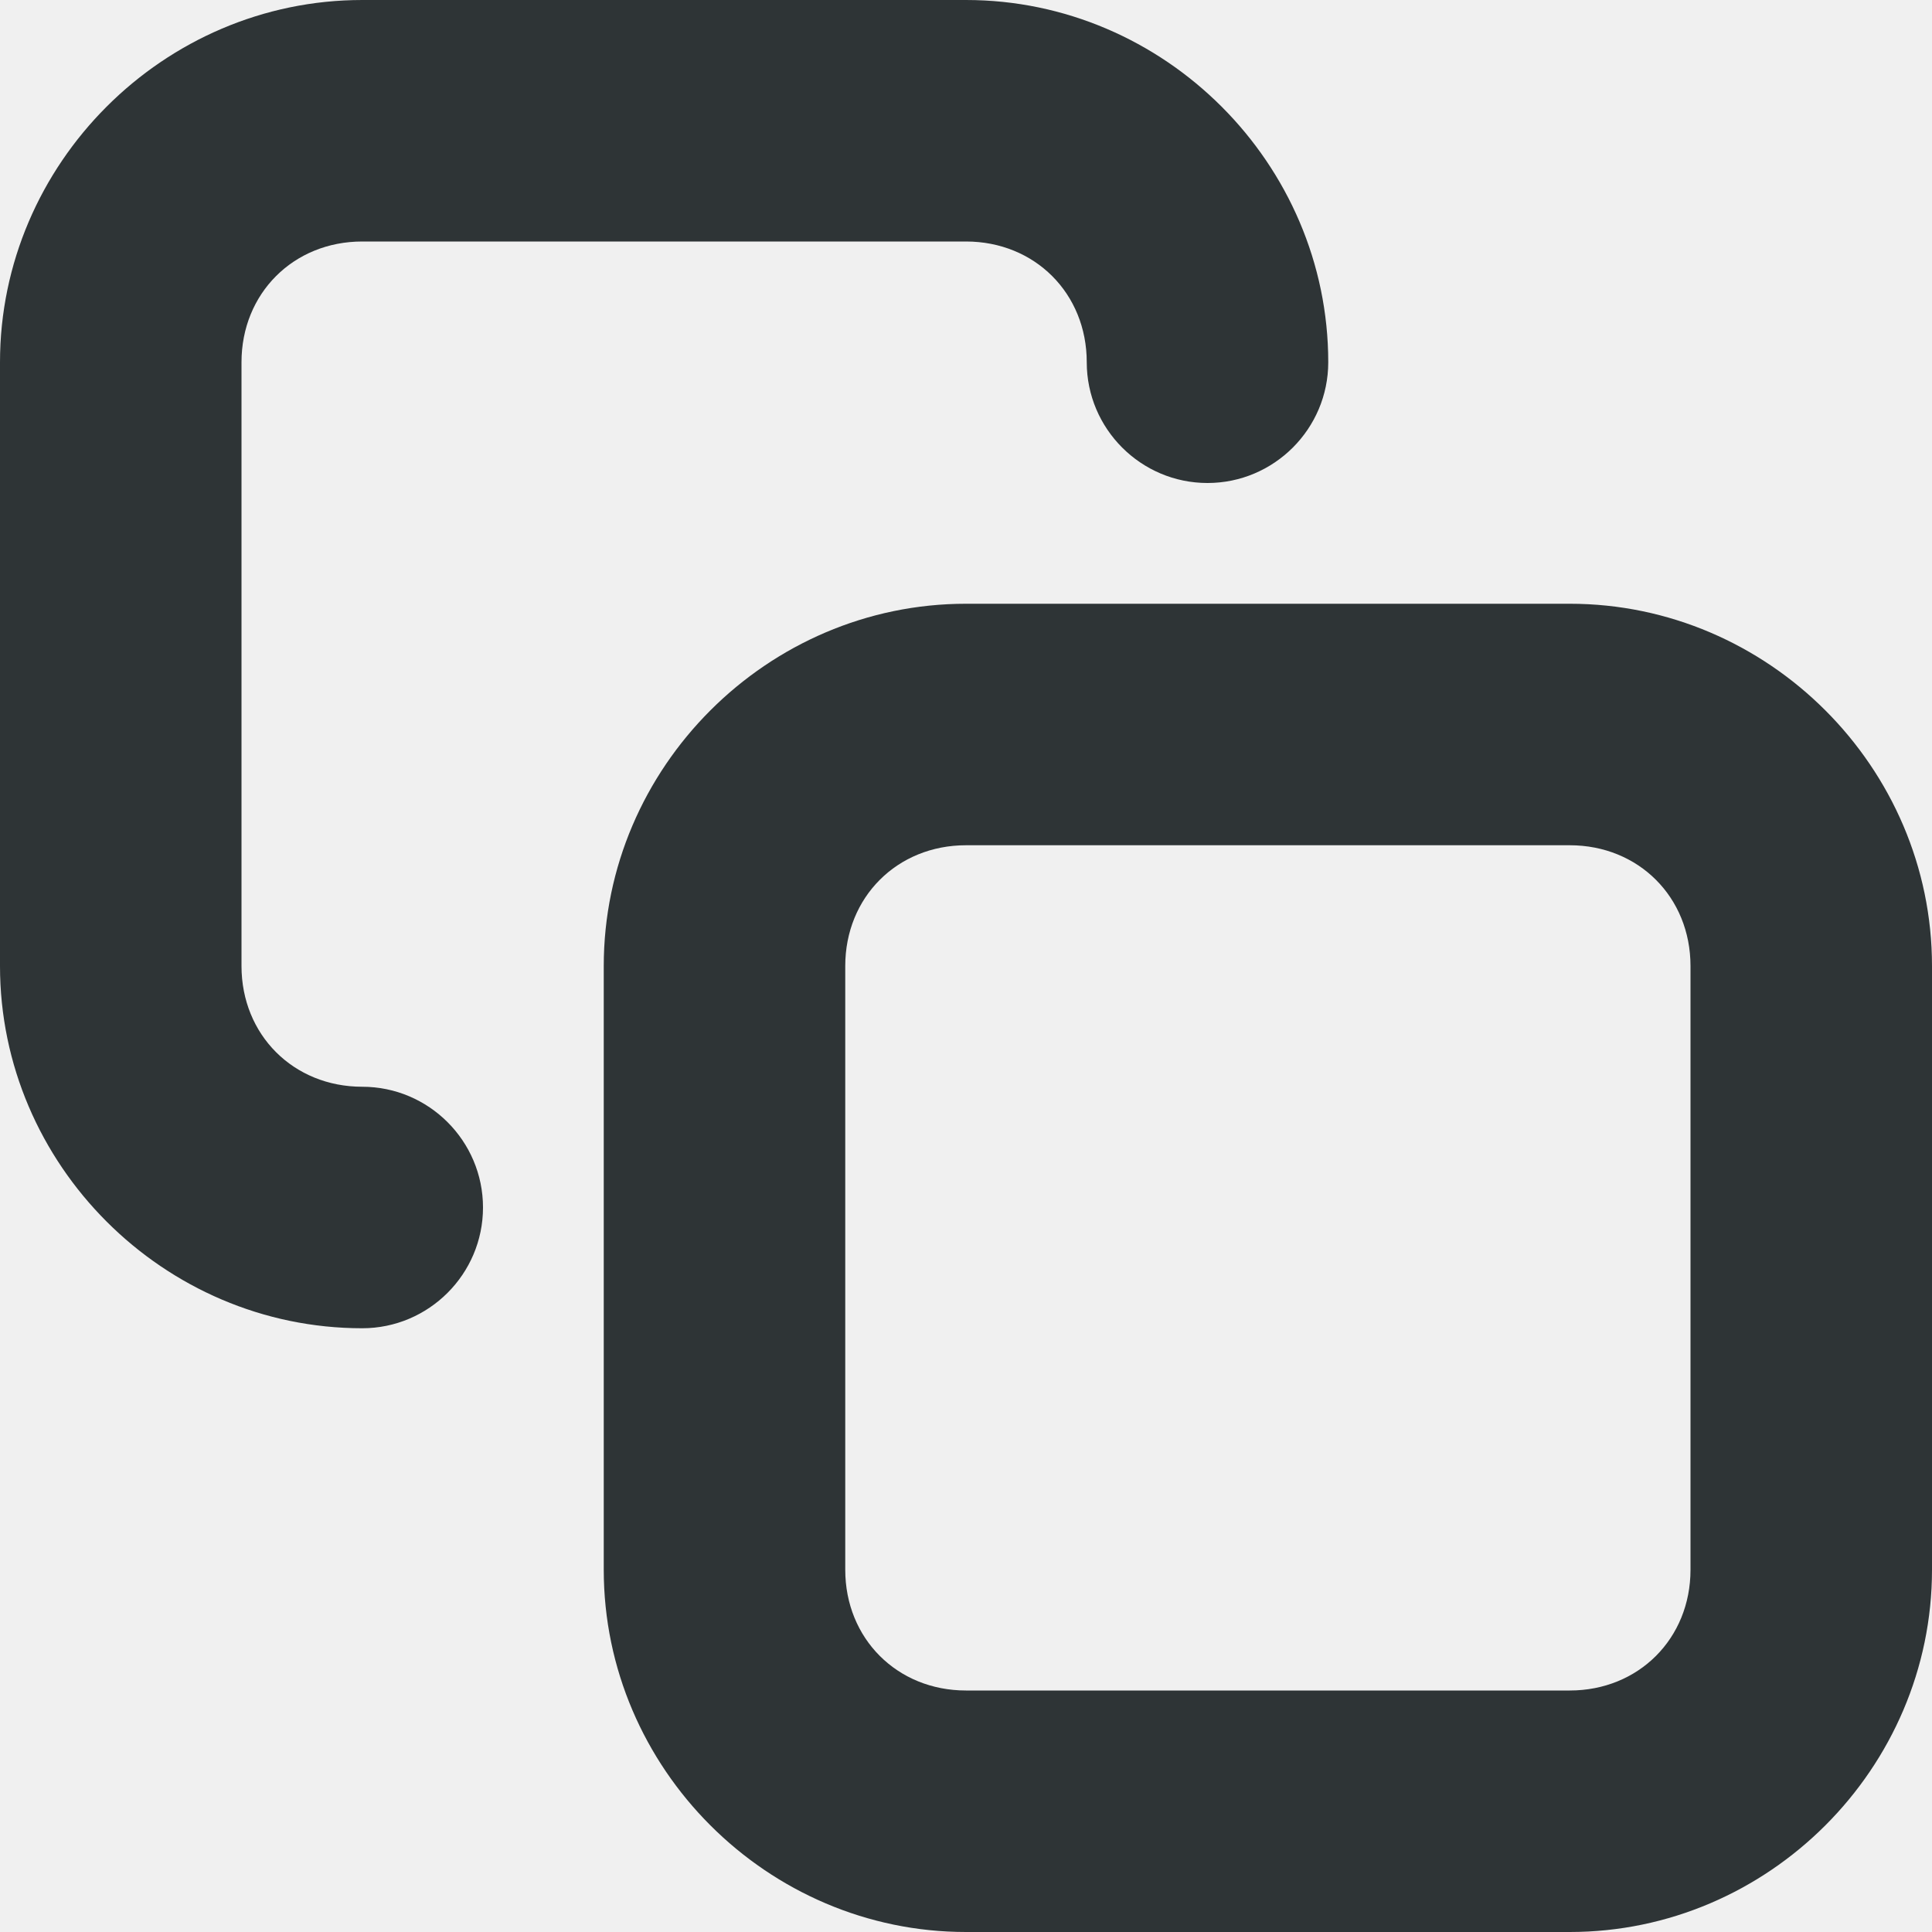
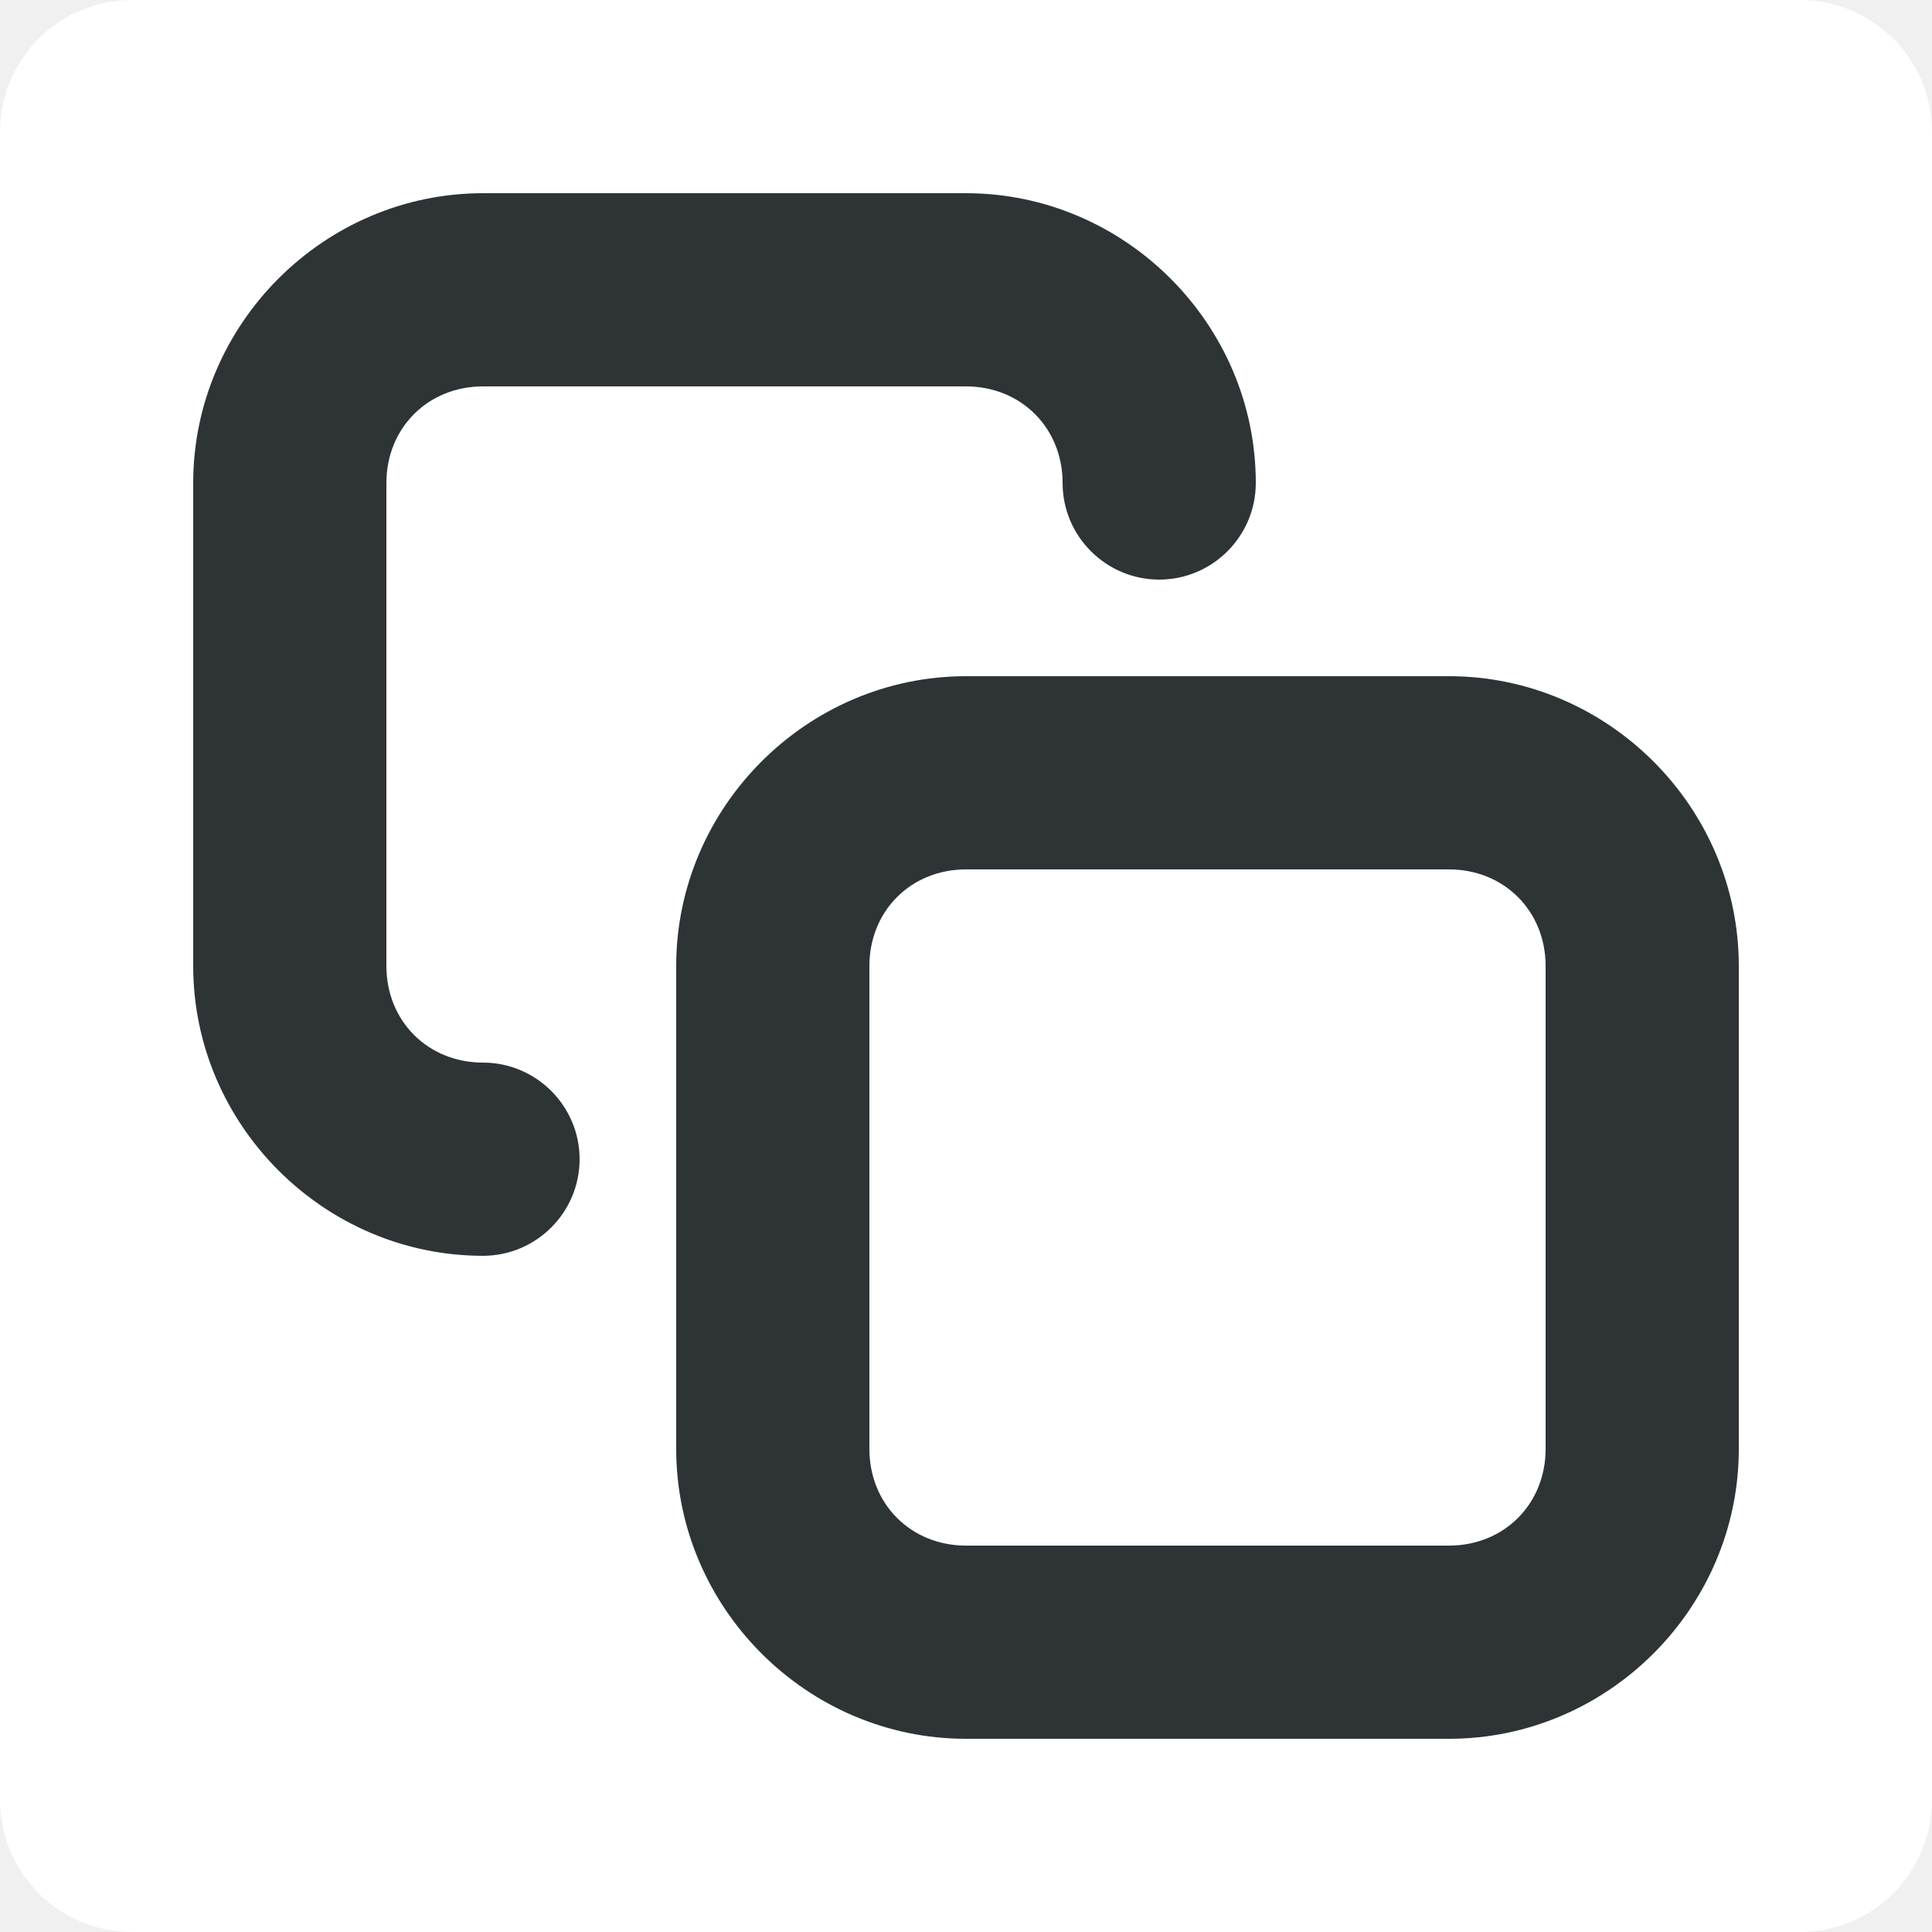
- <svg xmlns="http://www.w3.org/2000/svg" height="16px" viewBox="0 0 16 16" width="16px">
-   <path d="m 0 3 c 0 -1.645 1.355 -3 3 -3 h 5 c 1.645 0 3 1.355 3 3 c 0 0.551 -0.449 1 -1 1 s -1 -0.449 -1 -1 c 0 -0.57 -0.43 -1 -1 -1 h -5 c -0.57 0 -1 0.43 -1 1 v 5 c 0 0.57 0.43 1 1 1 c 0.551 0 1 0.449 1 1 s -0.449 1 -1 1 c -1.645 0 -3 -1.355 -3 -3 z m 5 5 c 0 -1.645 1.355 -3 3 -3 h 5 c 1.645 0 3 1.355 3 3 v 5 c 0 1.645 -1.355 3 -3 3 h -5 c -1.645 0 -3 -1.355 -3 -3 z m 2 0 v 5 c 0 0.57 0.43 1 1 1 h 5 c 0.57 0 1 -0.43 1 -1 v -5 c 0 -0.57 -0.43 -1 -1 -1 h -5 c -0.57 0 -1 0.43 -1 1 z m 0 0" fill="#2e3436" />
+ <svg xmlns="http://www.w3.org/2000/svg" height="20" viewBox="0 0 20 20" width="20" version="1.1" id="svg1">
+   <defs />
+   <path id="rect1" fill="#ffffff" d="M1.368,0 L18.632,0 A1.368 1.368 0 0 1 20,1.368 L20,18.632 A1.368 1.368 0 0 1 18.632,20 L1.368,20 A1.368 1.368 0 0 1 0,18.632 L0,1.368 A1.368 1.368 0 0 1 1.368,0 Z" />
+   <path id="path1" fill="#2e3436" d="M2,5 C2,3.355 3.355,2 5,2 L10,2 C11.645,2 13,3.355 13,5 C13,5.551 12.551,6 12,6 C11.449,6 11,5.551 11,5 C11,4.43 10.57,4 10,4 L5,4 C4.43,4 4,4.43 4,5 L4,10 C4,10.57 4.43,11 5,11 C5.551,11 6,11.449 6,12 C6,12.551 5.551,13 5,13 C3.355,13 2,11.645 2,10 Z M7,10 C7,8.355 8.355,7 10,7 L15,7 C16.645,7 18,8.355 18,10 L18,15 C18,16.645 16.645,18 15,18 L10,18 C8.355,18 7,16.645 7,15 Z M9,10 L9,15 C9,15.57 9.43,16 10,16 L15,16 C15.57,16 16,15.57 16,15 L16,10 C16,9.43 15.57,9 15,9 L10,9 C9.43,9 9,9.43 9,10 Z" />
</svg>
